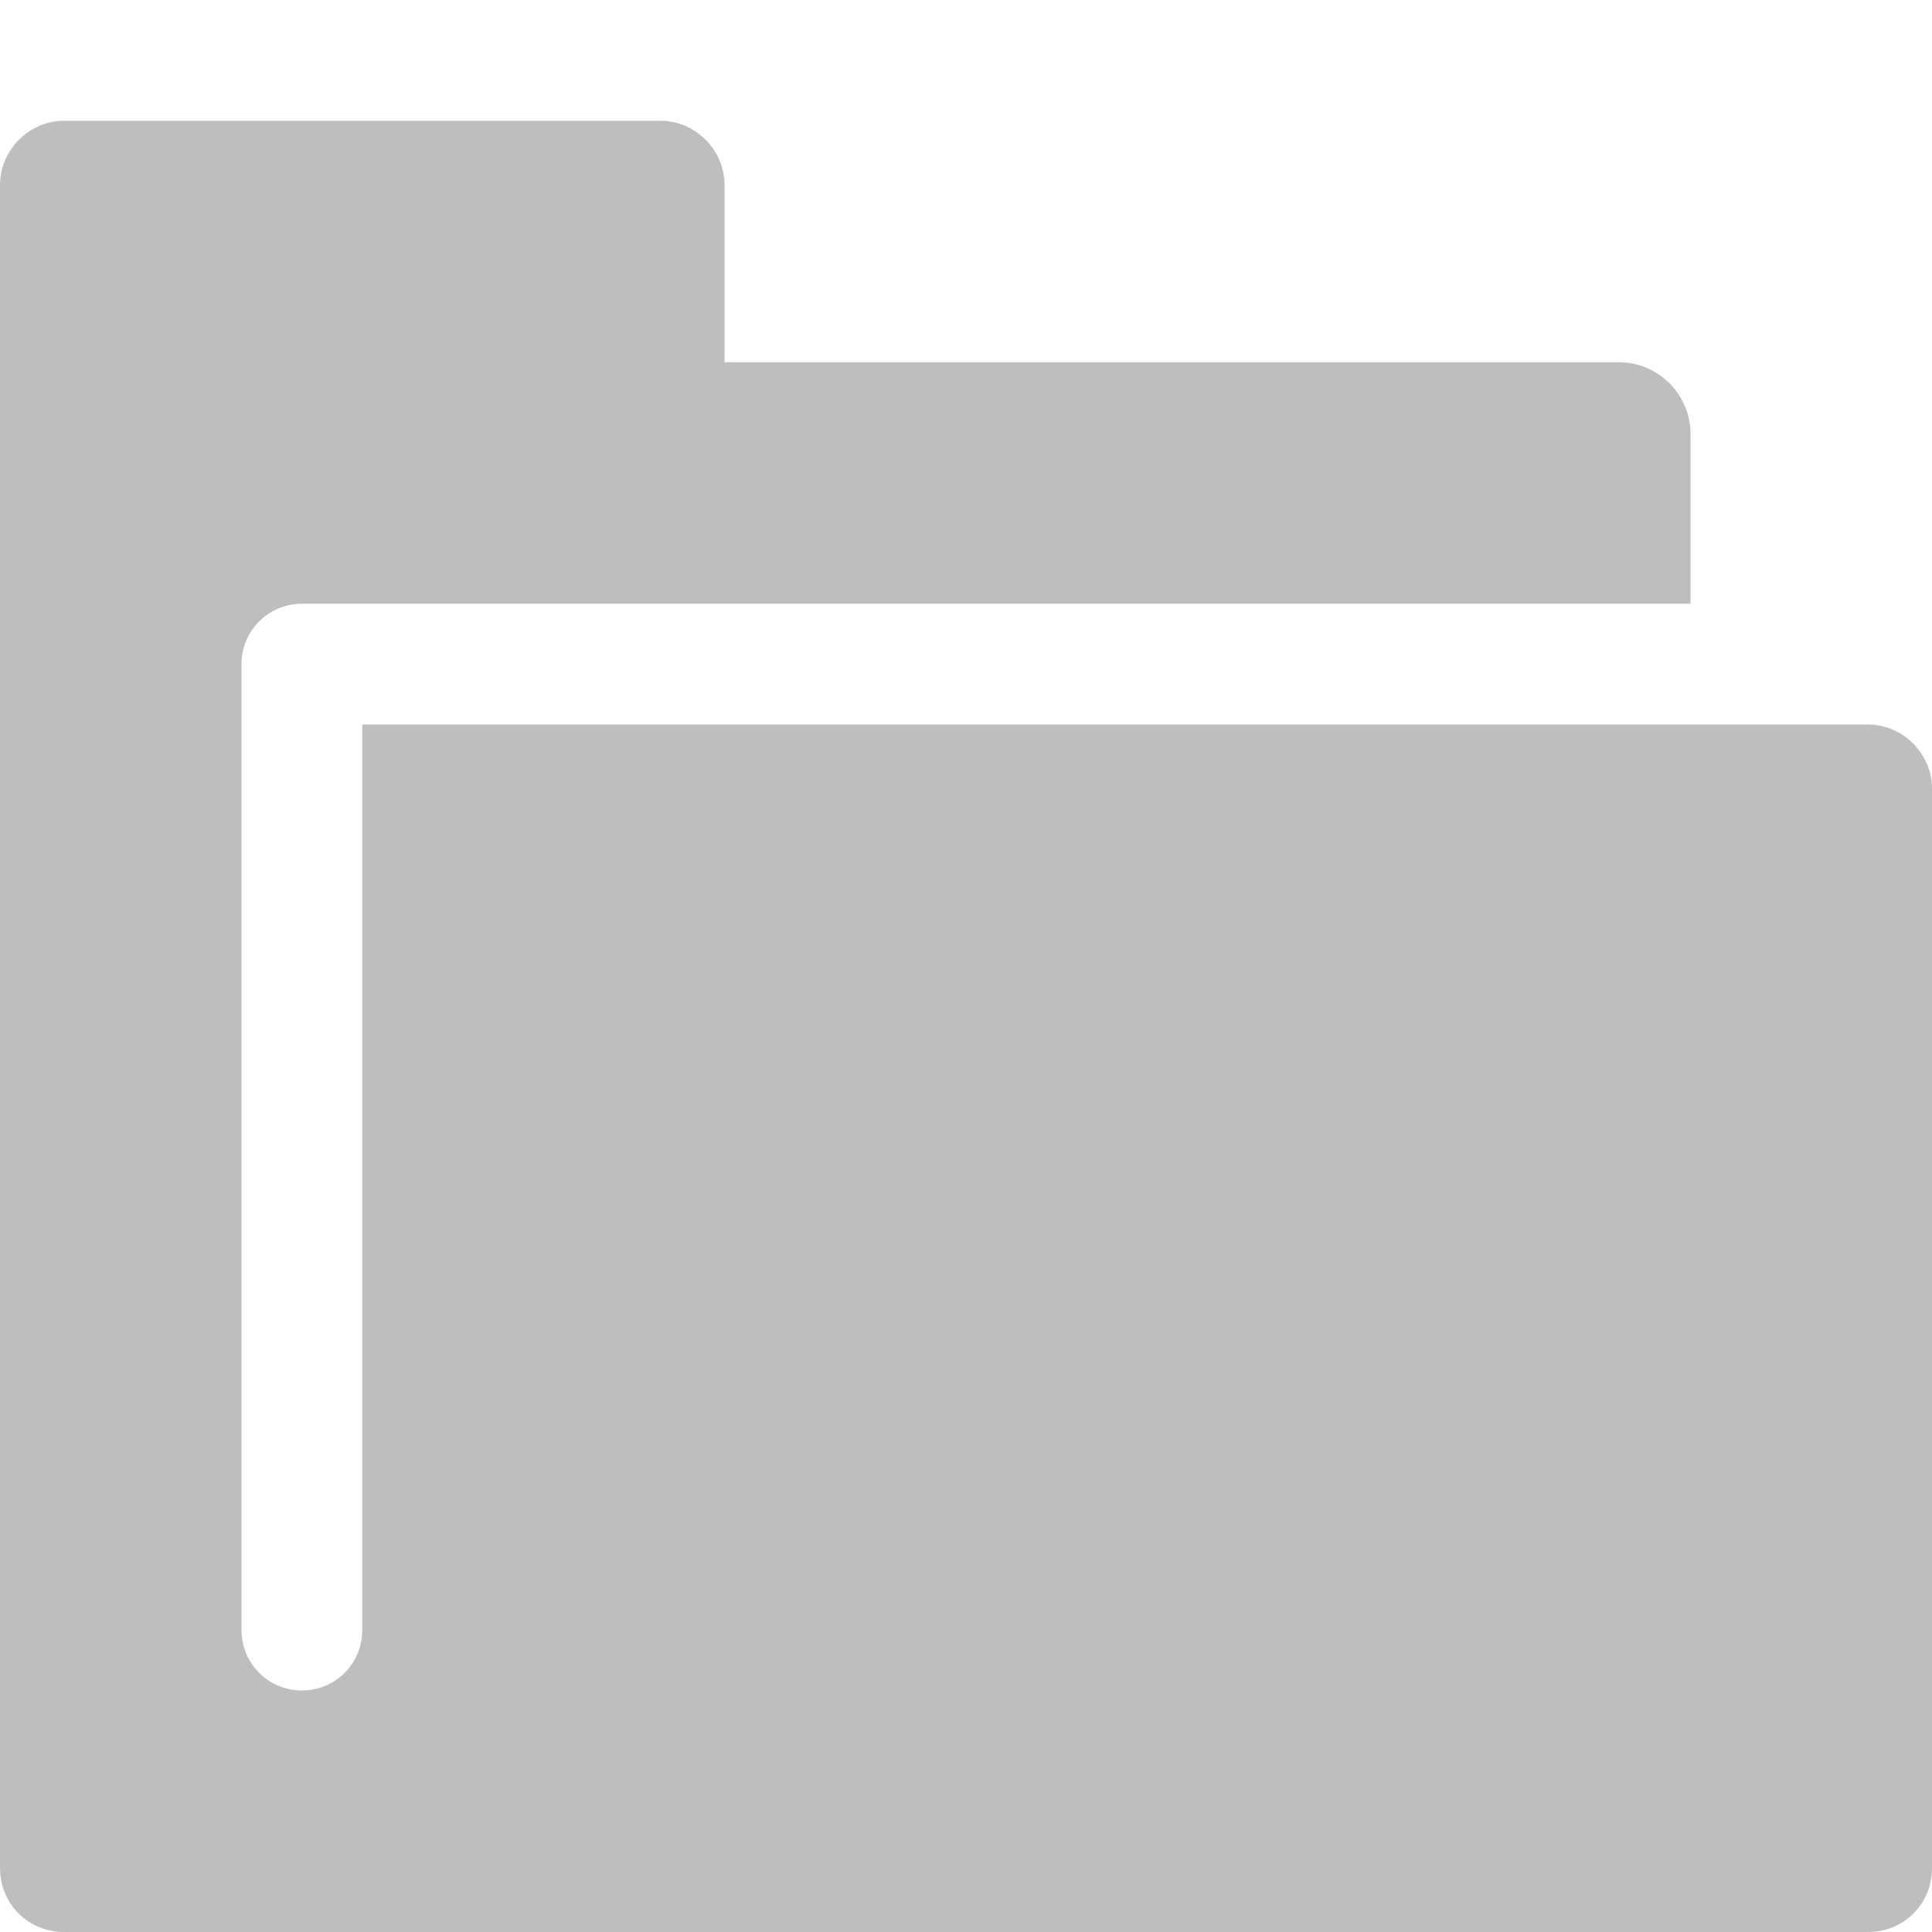
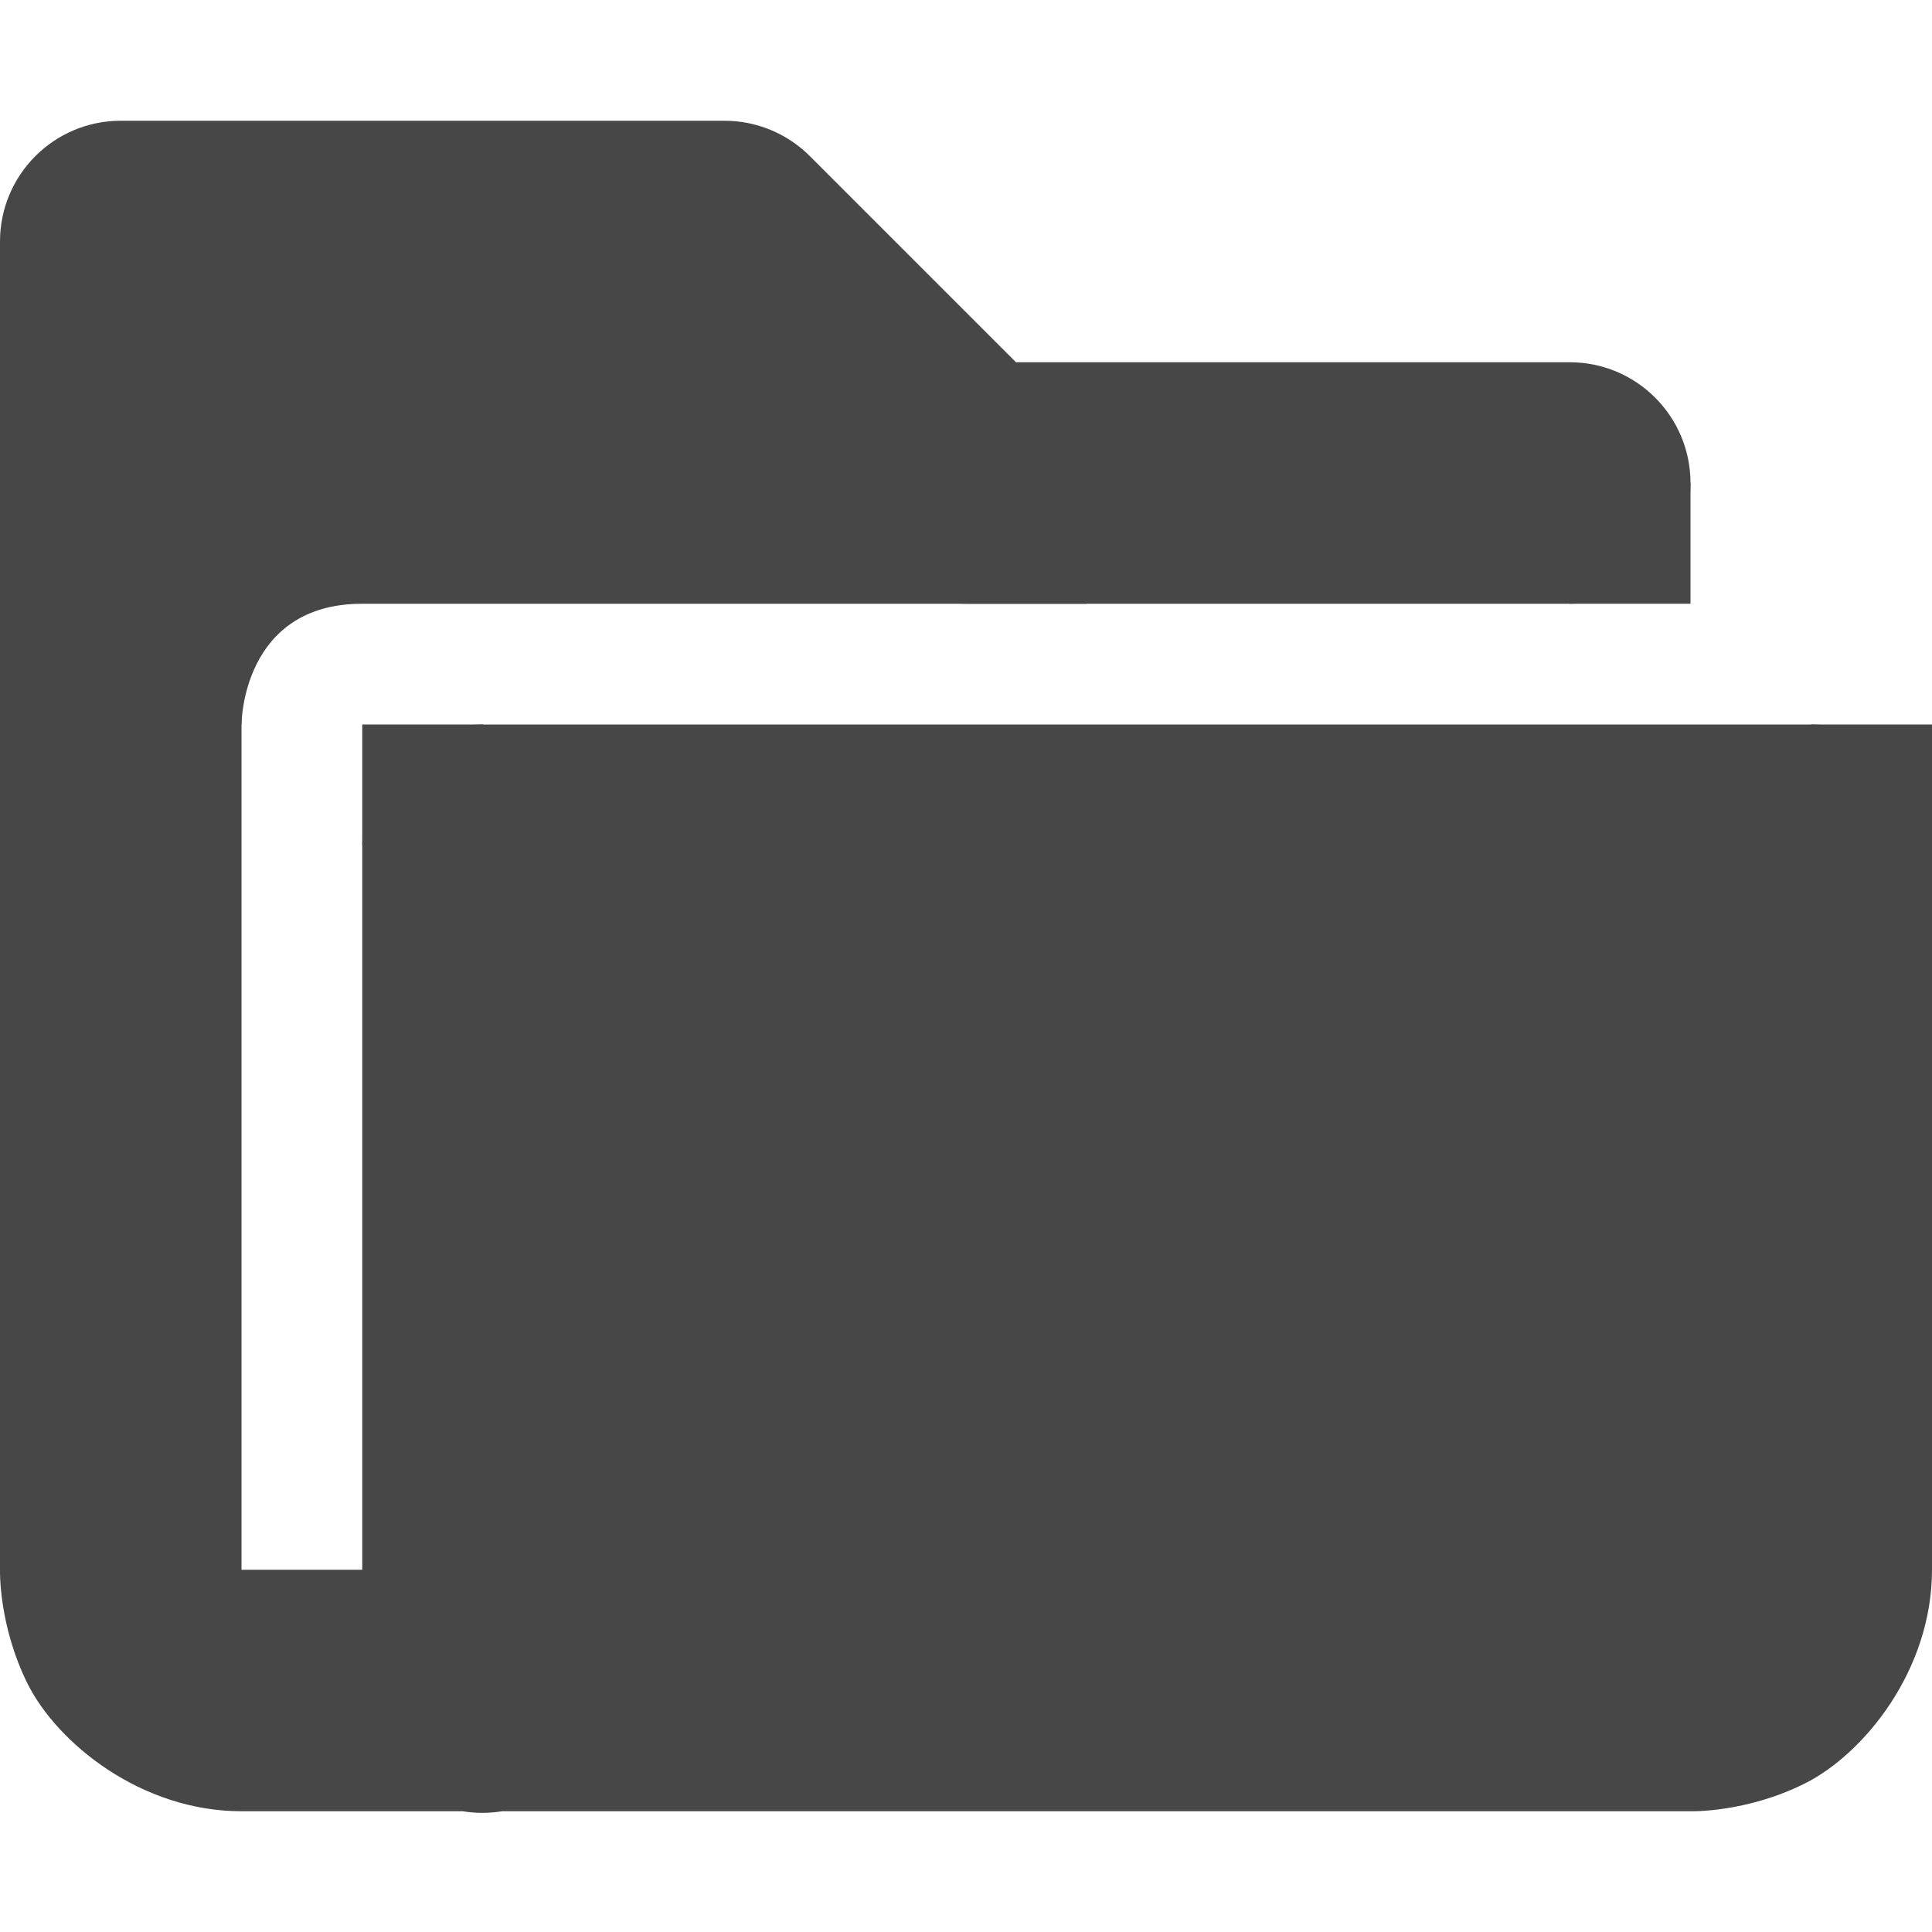
- <svg xmlns="http://www.w3.org/2000/svg" id="svg7384" version="1.1" height="16" width="16">
-   <defs id="defs7386" />
-   <g transform="translate(-442,-176)" id="layer9" style="display:inline" />
-   <g transform="translate(-442,-176)" id="layer10" />
-   <g transform="translate(-442,-176)" id="layer11" />
-   <g transform="translate(-442,-176)" id="layer12" />
-   <g transform="translate(-442,-176)" id="layer13">
-     <g transform="translate(234.0002,-820)" id="g14154">
-       <path d="m 208.531,997 c -0.289,0 -0.531,0.242 -0.531,0.531 l 0,13.938 c 0,0.298 0.233,0.531 0.531,0.531 l 14.938,0 c 0.299,0 0.531,-0.233 0.531,-0.531 l 0,-8.938 c 0,-0.289 -0.242,-0.531 -0.531,-0.531 l -12.469,0 0,7.5 c 0,0.277 -0.223,0.5 -0.5,0.5 -0.277,0 -0.5,-0.223 -0.5,-0.5 l 0,-8 c 0,-0.277 0.223,-0.5 0.5,-0.5 l 2.969,0 8.531,0 0,-1.406 c 0,-0.327 -0.267,-0.594 -0.594,-0.594 l -7.406,0 0,-1.469 C 214,997.242 213.758,997 213.469,997 z" id="rect3845" style="fill:#bebebe;fill-opacity:1;stroke:none;display:inline" />
-     </g>
+ <svg xmlns="http://www.w3.org/2000/svg" width="16" height="16">
+   <g fill="#474747">
+     <path d="M1 1a1 1 0 0 0-1 1v11s-.014.459.23.947C.476 14.436 1.168 15 2 15h1.832a1 1 0 0 0 .326 0H14s.459.014.947-.23C15.436 14.525 16 13.833 16 13V7a1 1 0 0 0-1-1H4a1 1 0 0 0-1 1v6H2V3h3.586l1.707 1.707A1 1 0 0 0 8 5h5a1 1 0 1 0 0-2H8.414L6.707 1.293A1 1 0 0 0 6 1zm4 7h9v5H5z" style="line-height:normal;font-variant-ligatures:normal;font-variant-position:normal;font-variant-caps:normal;font-variant-numeric:normal;font-variant-alternates:normal;font-feature-settings:normal;text-indent:0;text-align:start;text-decoration-line:none;text-decoration-style:solid;text-decoration-color:#000;text-transform:none;text-orientation:mixed;shape-padding:0;isolation:auto;mix-blend-mode:normal" color="#000" font-weight="400" font-family="sans-serif" white-space="normal" overflow="visible" fill-rule="evenodd" />
+     <path d="M1 6h1s0-1 1-1h6L6 2H1z" fill-rule="evenodd" />
+     <path d="M4 7h11v7H4zM13 4h1v1h-1zM15 6h1v1h-1zM3 6h1v1H3z" />
  </g>
-   <g transform="translate(-442,-176)" id="layer14" />
-   <g transform="translate(-442,-176)" id="layer15" style="display:inline" />
</svg>
